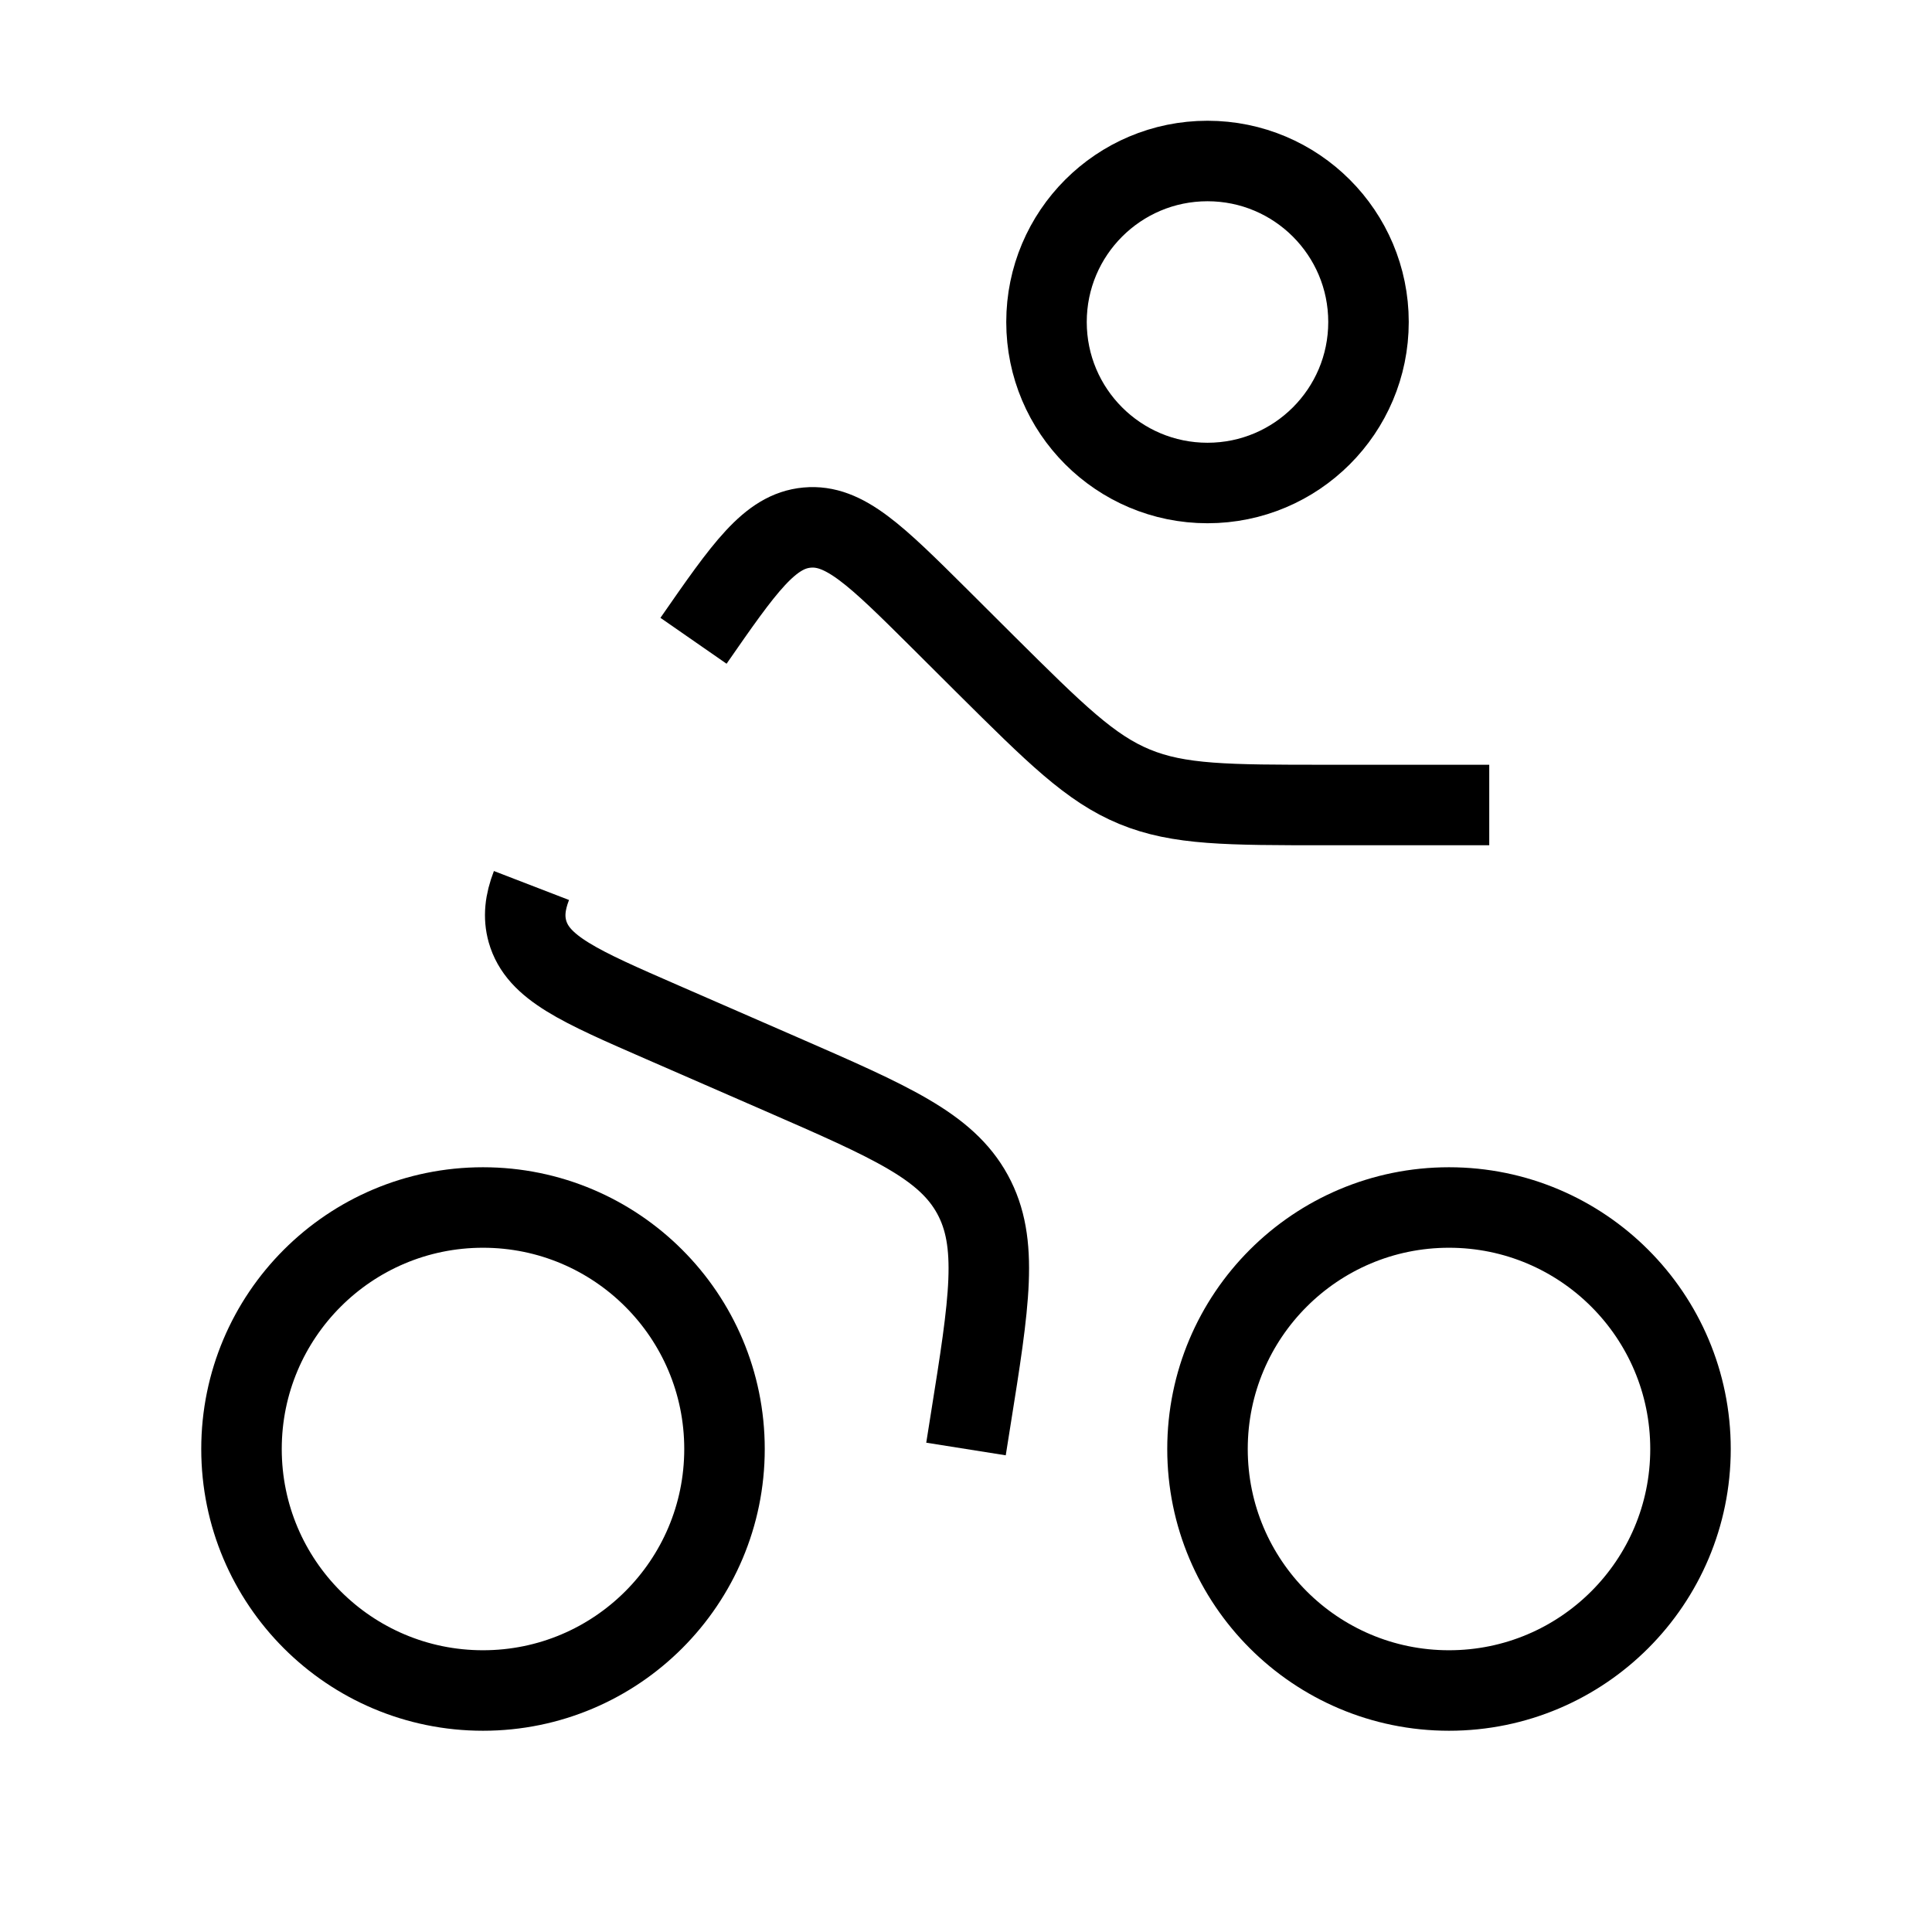
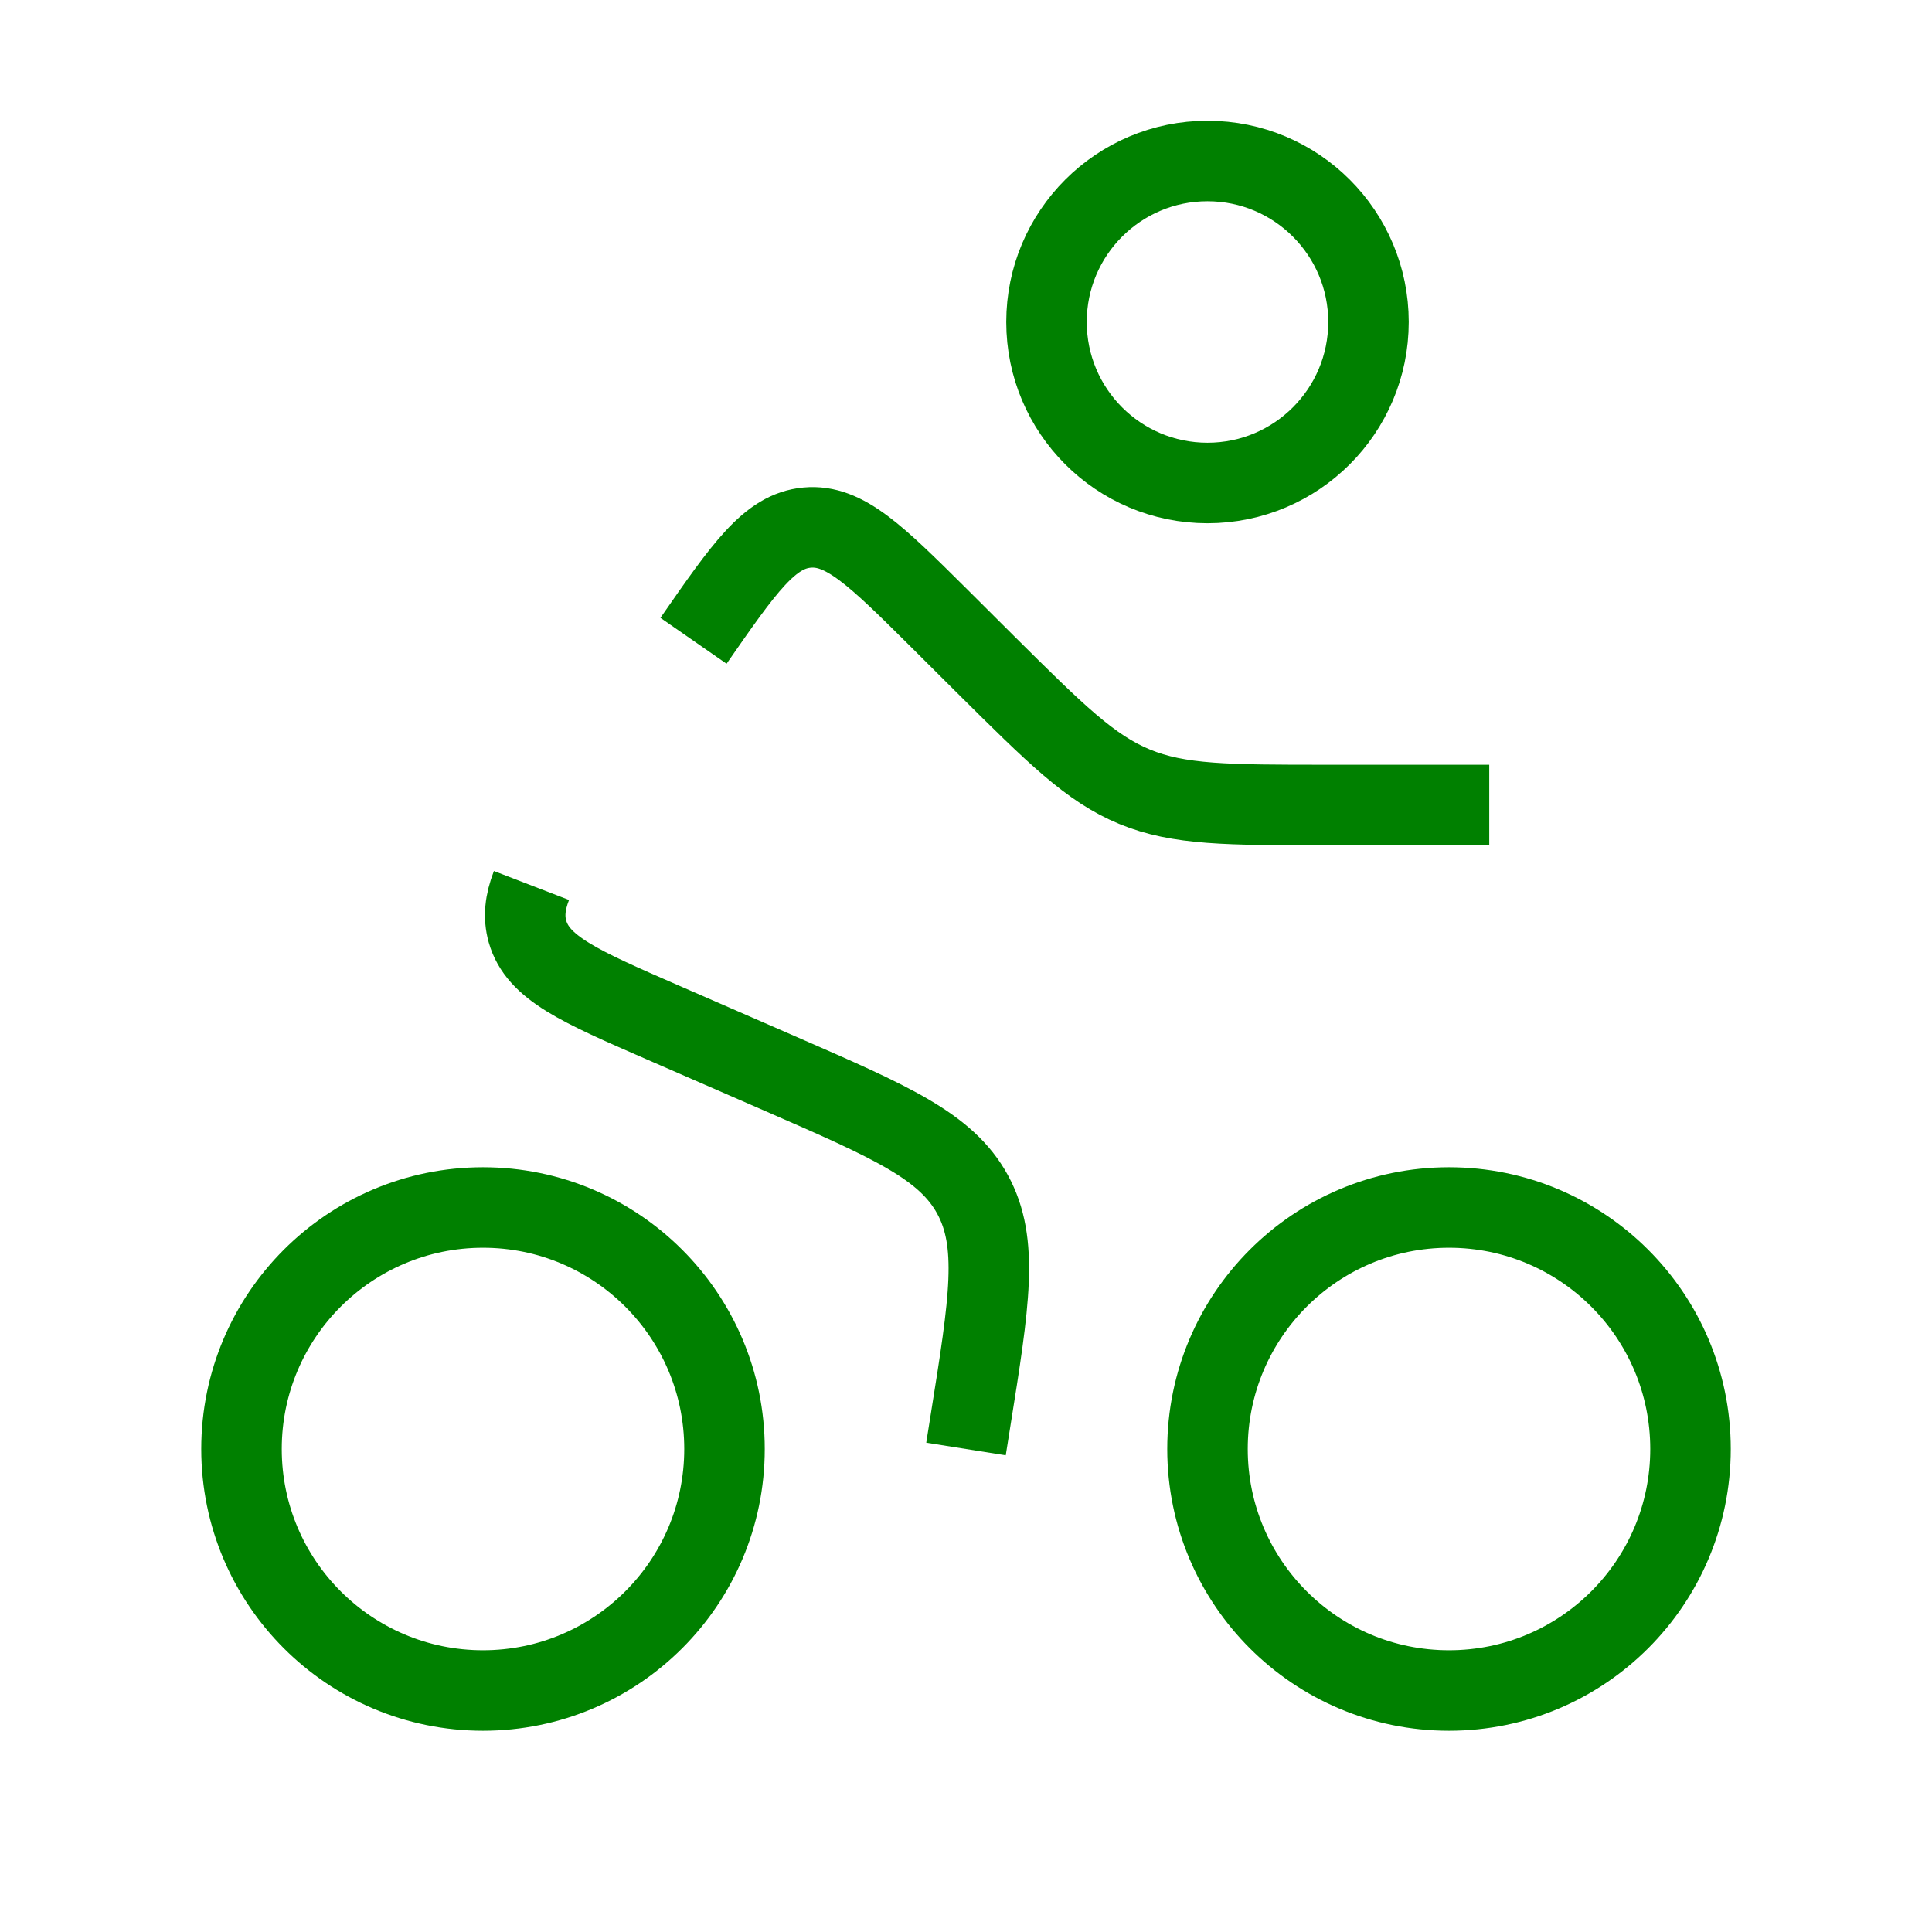
<svg xmlns="http://www.w3.org/2000/svg" width="1em" height="1em" viewBox="0 0 24 24">
-   <g fill="none" stroke="currentColor" strokeWidth="1.5">
+   <g fill="none" stroke="green" strokeWidth="1.5">
    <circle cx="15" cy="4" r="2" />
    <circle cx="6" cy="18" r="3" />
    <circle cx="18" cy="18" r="3" />
    <path strokeLinecap="round" d="M18.5 10h-2.026c-1.22 0-1.831 0-2.38-.227c-.55-.227-.983-.657-1.85-1.518l-.576-.574c-.785-.78-1.178-1.17-1.642-1.127c-.465.042-.78.497-1.411 1.406M12 18l.057-.359c.235-1.47.352-2.204.024-2.804c-.328-.6-1.01-.898-2.374-1.493L8.23 12.7c-1.032-.45-1.549-.675-1.678-1.13c-.05-.18-.031-.36.05-.57" />
  </g>
</svg>
